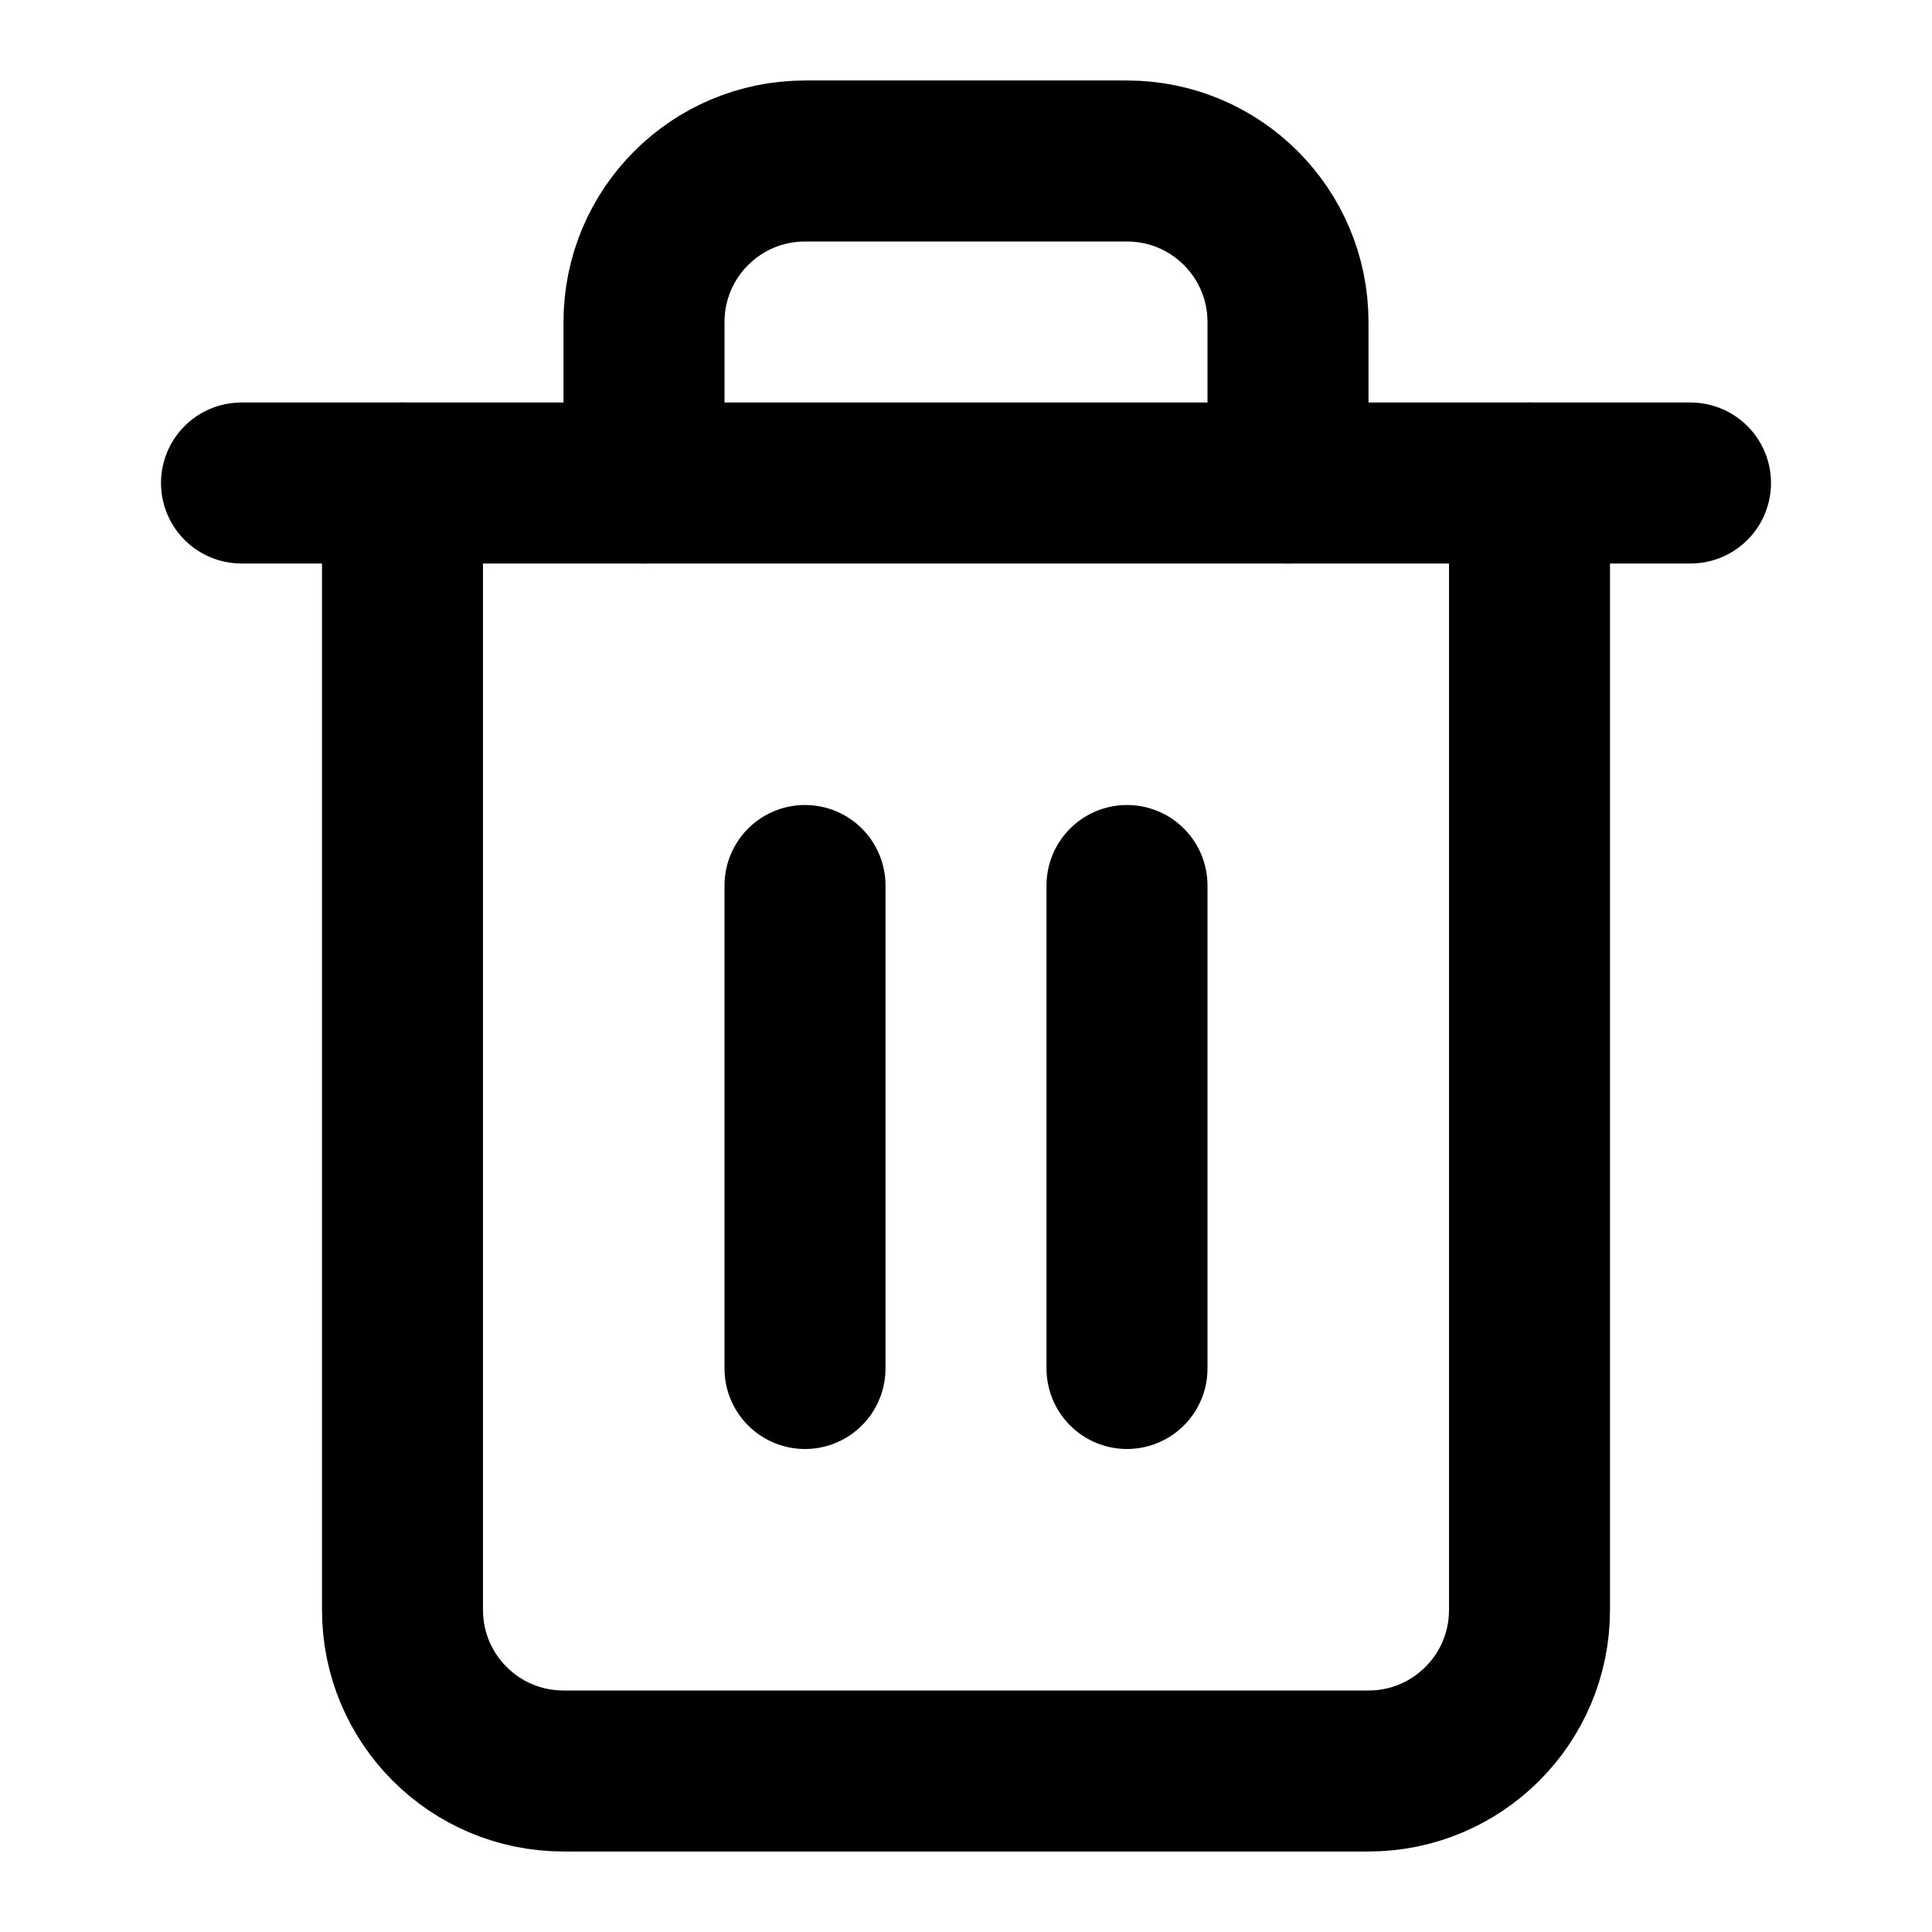
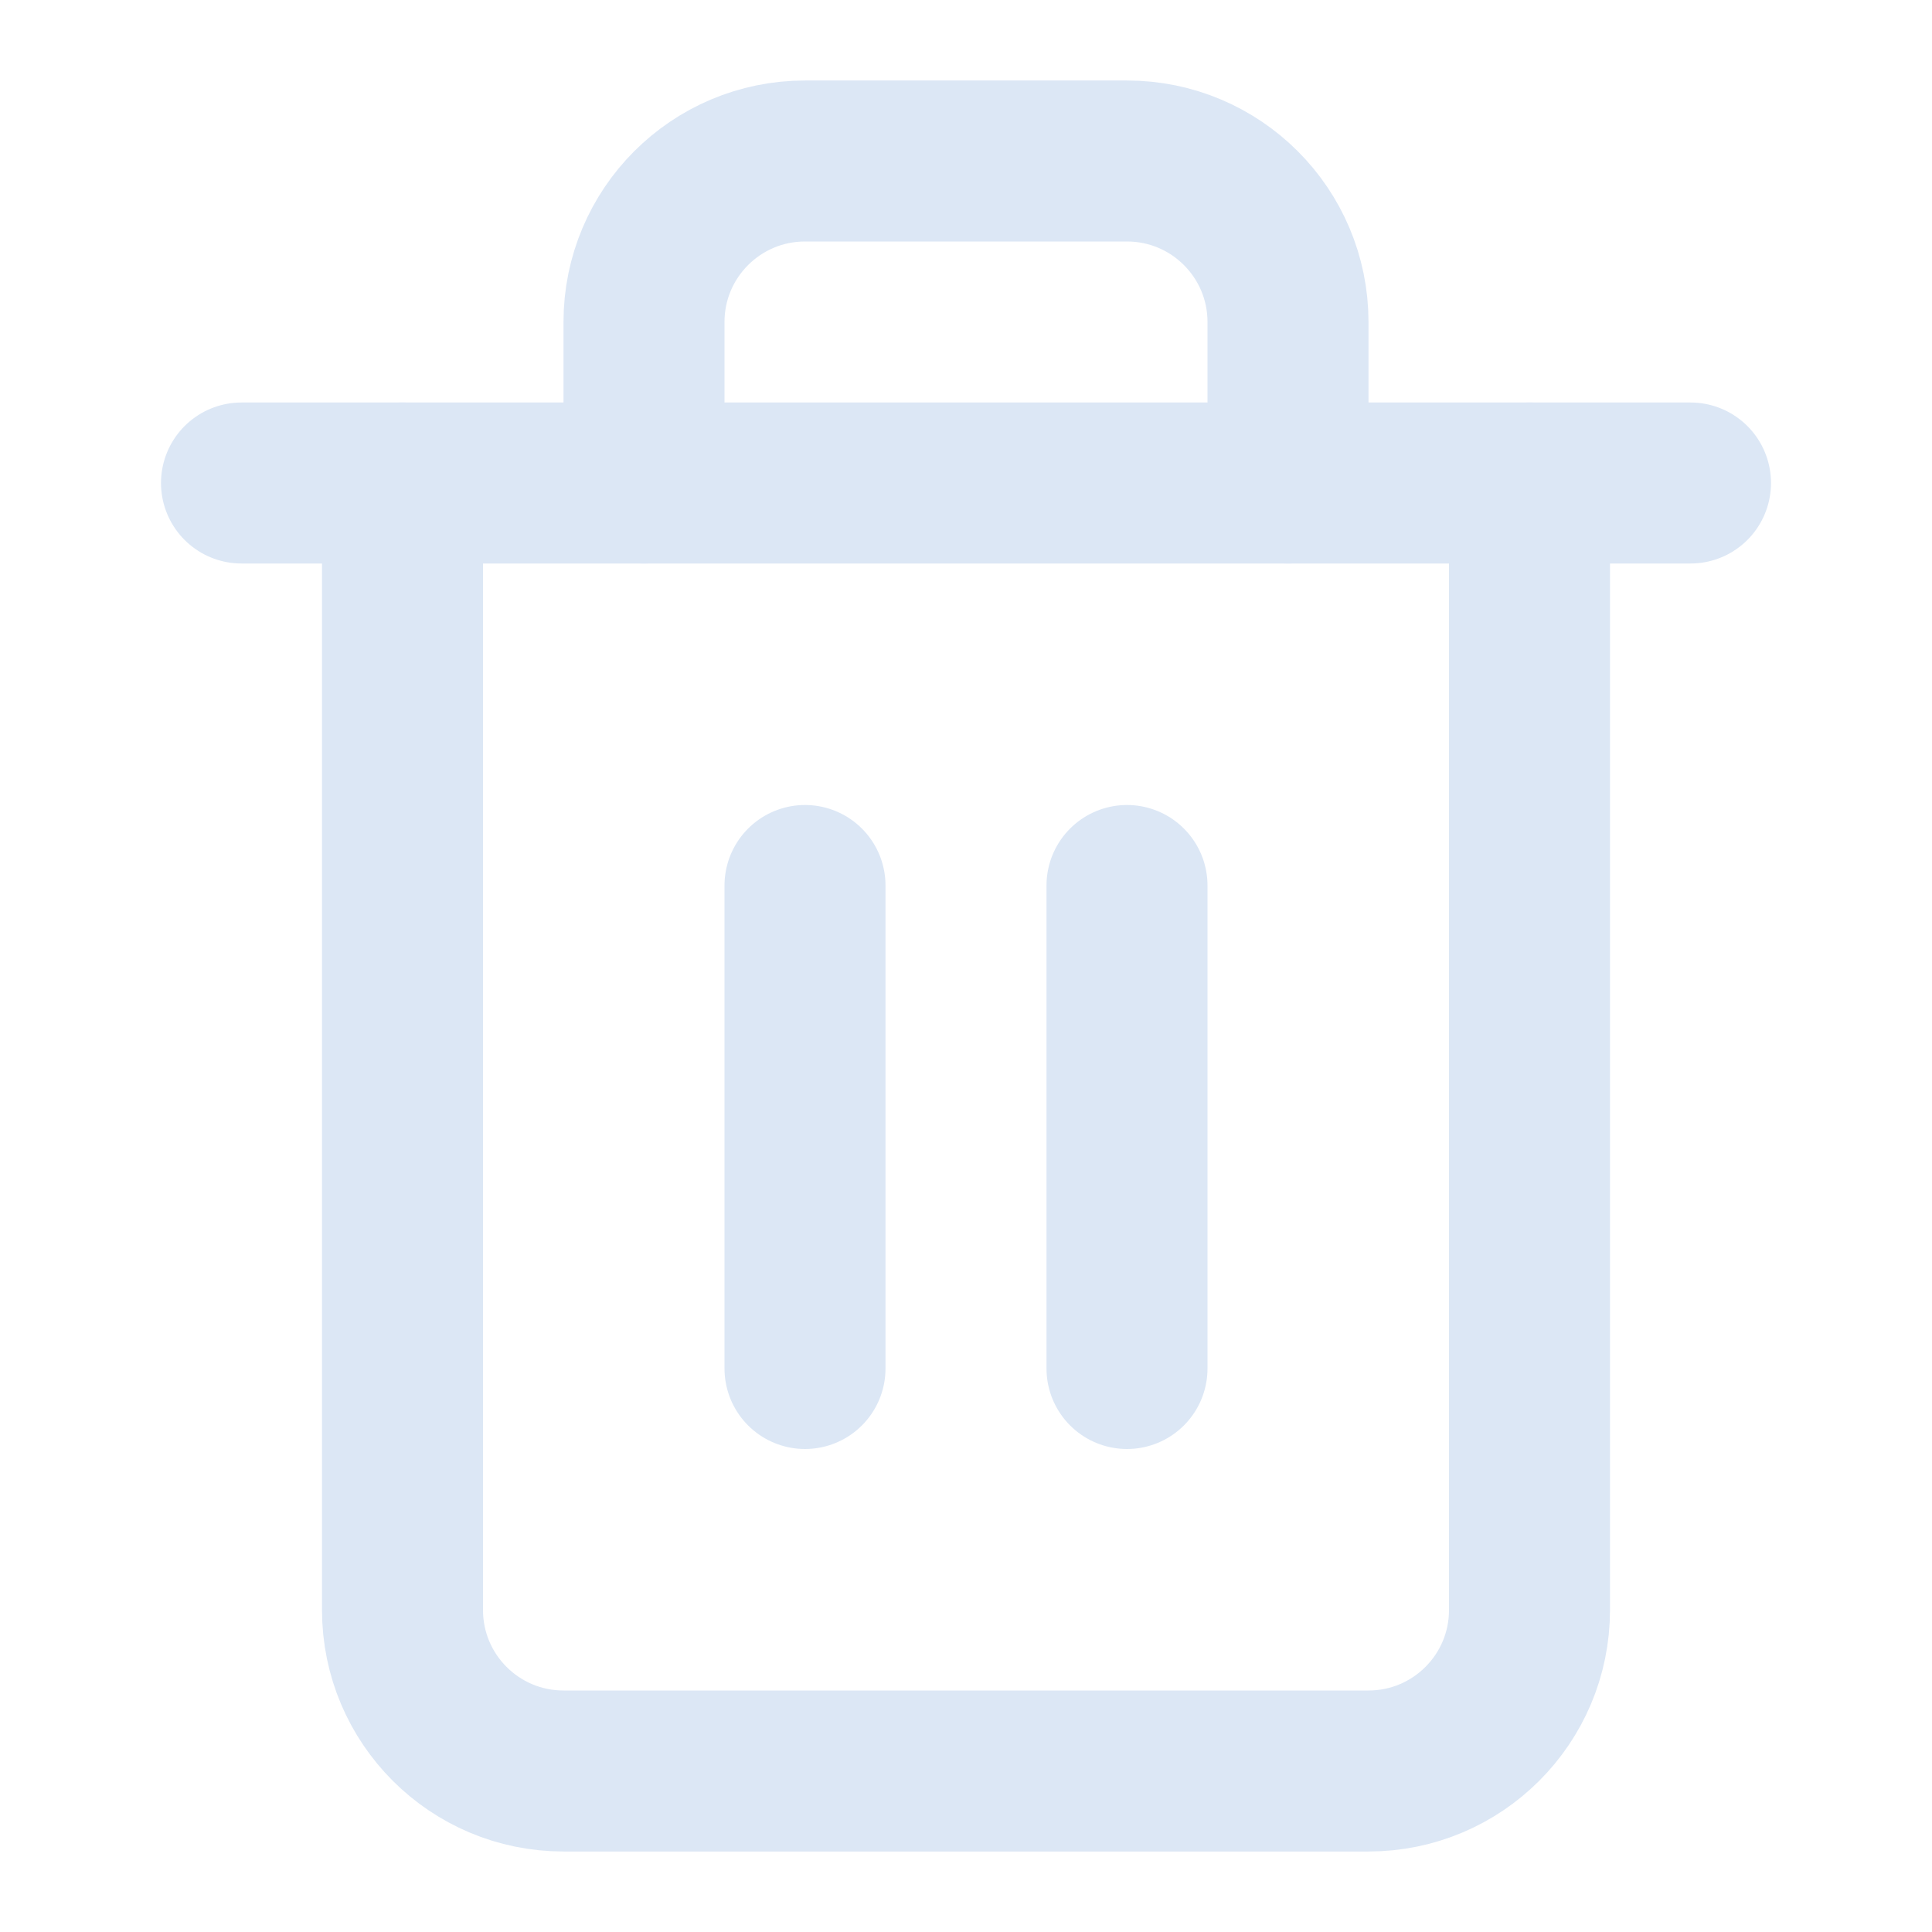
- <svg xmlns="http://www.w3.org/2000/svg" width="24" height="24" viewBox="0 0 24 24" fill="none" stroke="currentColor" stroke-width="2" stroke-linecap="round" stroke-linejoin="round">
+ <svg xmlns="http://www.w3.org/2000/svg" width="24" height="24" viewBox="0 0 24 24" fill="none" stroke="#DCE7F5" stroke-width="2" stroke-linecap="round" stroke-linejoin="round">
  <path d="M10 11v6" />
  <path d="M14 11v6" />
  <path d="M19 6v14a2 2 0 0 1-2 2H7a2 2 0 0 1-2-2V6" />
  <path d="M3 6h18" />
  <path d="M8 6V4a2 2 0 0 1 2-2h4a2 2 0 0 1 2 2v2" />
</svg>
